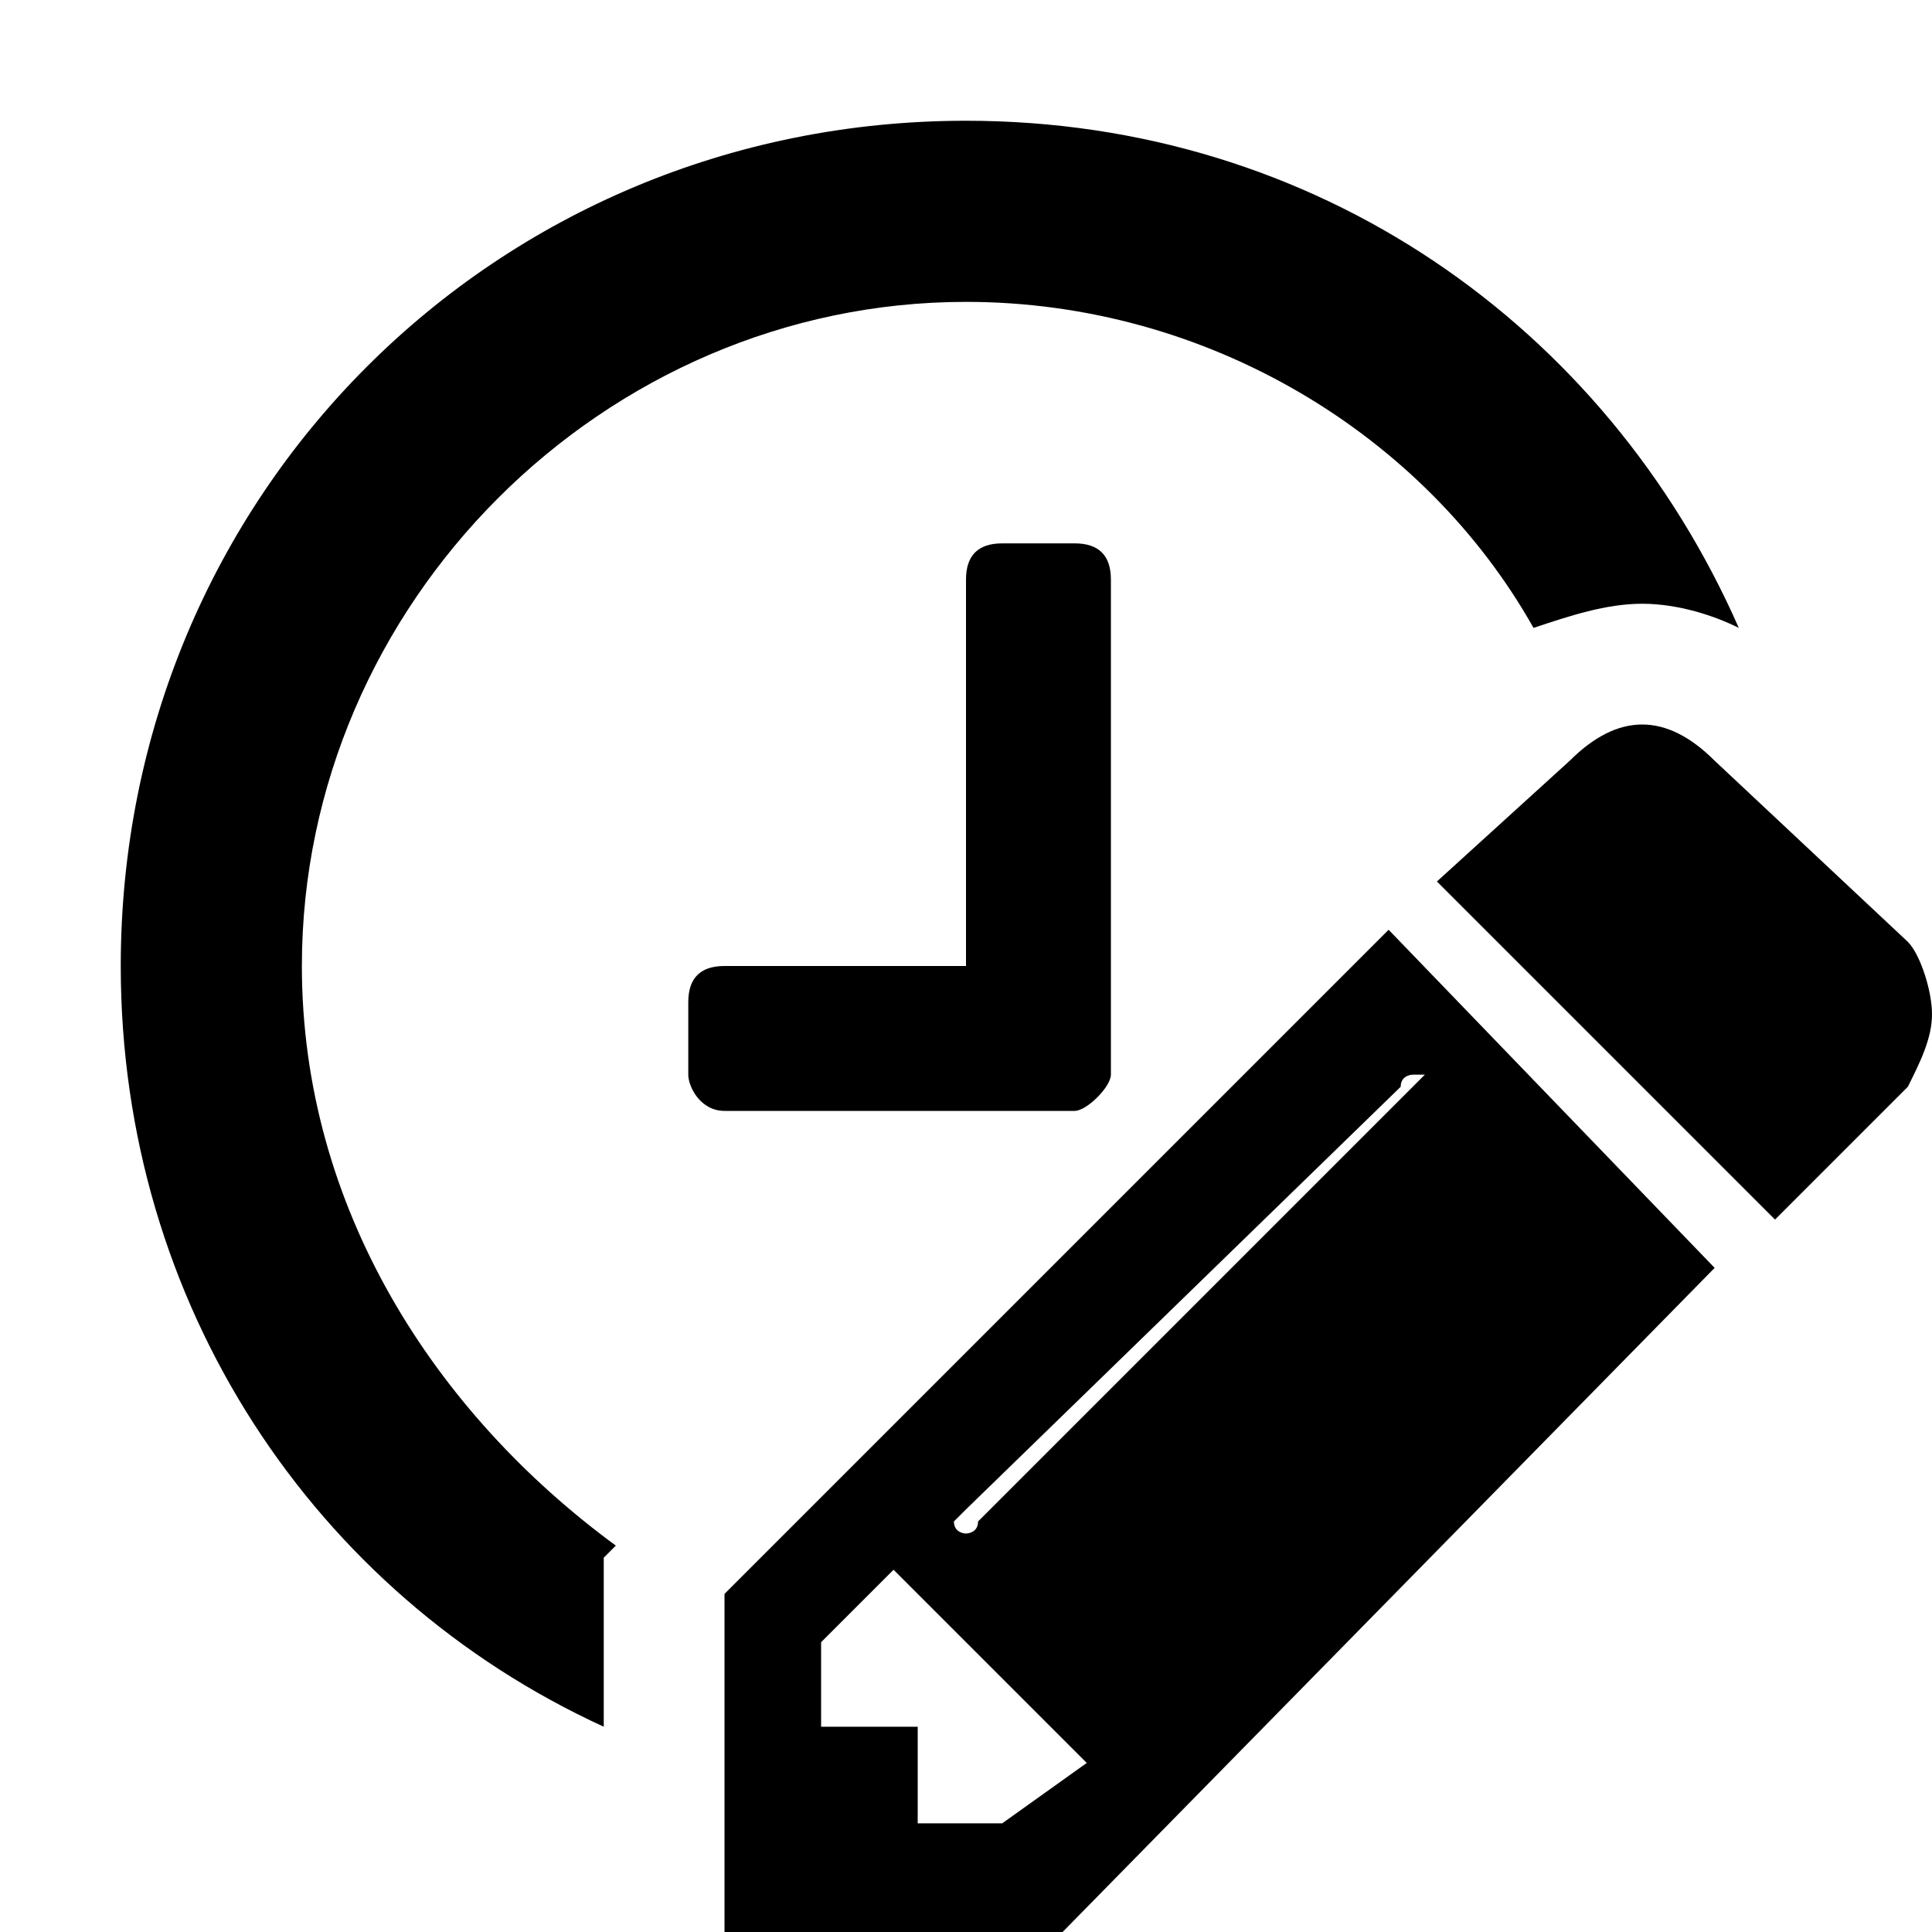
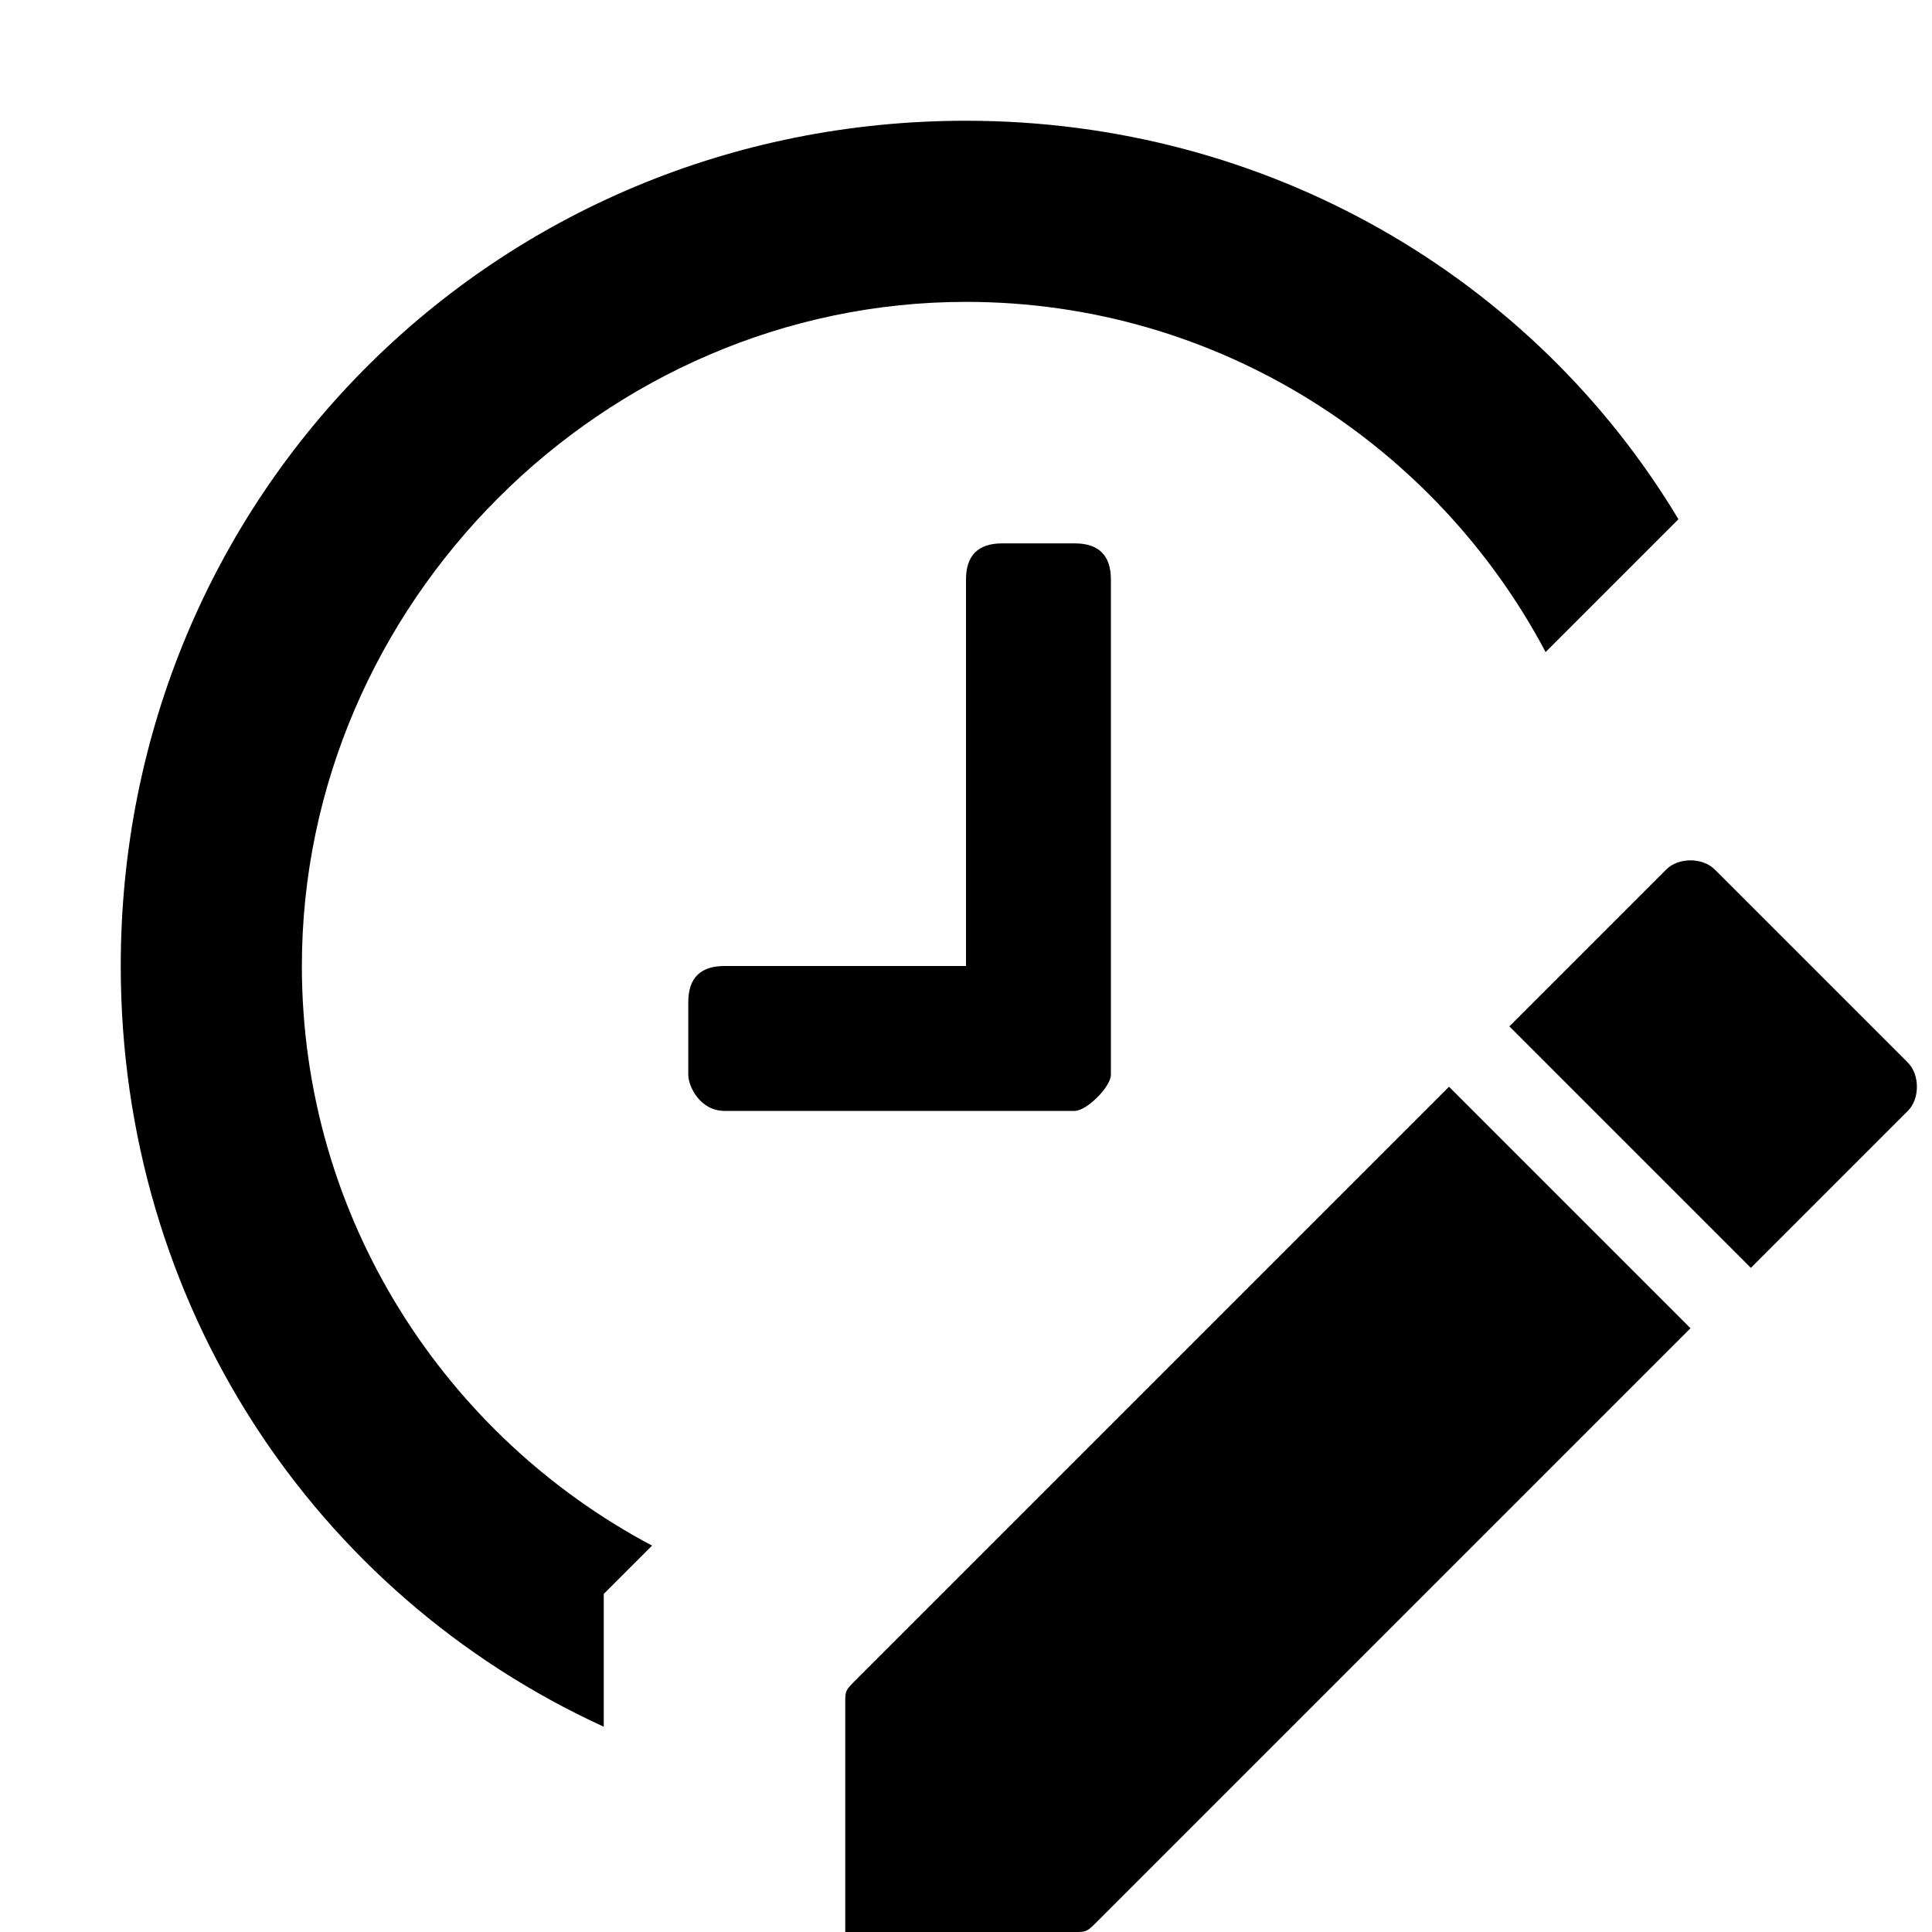
<svg xmlns="http://www.w3.org/2000/svg" viewBox="0 0 16 16">
  <g class="icon-color">
-     <path d="M5 13.3v-.4l.1-.1C3.6 11.7 2.5 10 2.5 8 2.5 5 5 2.5 8 2.5c2 0 3.8 1.1 4.7 2.7.3-.1.6-.2.9-.2.3 0 .6.1.8.2C13.3 2.7 10.9 1 8 1 4.1 1 1 4.1 1 8c0 2.8 1.6 5.2 4 6.3v-1z" />
-     <path d="M14.2 10.5L8.8 16H6v-2.8l5.5-5.5 2.7 2.8zM9 14.6L7.4 13l-.6.6v.7h.8v.8h.7l.7-.5zm2.7-5.7s-.1 0-.1.1L8 12.5l-.1.1c0 .1.1.1.1.1s.1 0 .1-.1L11.7 9l.1-.1h-.1zm4.1.1l-1.1 1.1-2.8-2.8 1.1-1c.2-.2.4-.3.6-.3s.4.1.6.3l1.6 1.5c.1.1.2.4.2.6 0 .2-.1.4-.2.6zM9.2 8.9c0 .1-.2.3-.3.3H6c-.2 0-.3-.2-.3-.3v-.6c0-.2.1-.3.3-.3h2V4.8c0-.2.1-.3.3-.3h.6c.2 0 .3.1.3.3v4.1z" />
+     <path d="M12 9l2 2-4.9 4.9c-.1.1-.1.1-.2.1H7v-1.9c0-.1 0-.1.1-.2L12 9zM14.2 7.2l1.6 1.6c.1.1.1.3 0 .4l-1.3 1.3-2-2 1.3-1.3c.1-.1.3-.1.4 0zM5 14v-.8l.4-.4c-1.7-.9-2.9-2.7-2.9-4.8C2.5 5 5 2.5 8 2.5c2.1 0 3.9 1.2 4.8 2.9l1.1-1.1C12.7 2.3 10.5 1 8 1 4.1 1 1 4.1 1 8c0 2.8 1.6 5.2 4 6.3V14z" />
+     <path d="M9.2 8.9c0 .1-.2.3-.3.3H6c-.2 0-.3-.2-.3-.3v-.6c0-.2.1-.3.3-.3h2V4.8c0-.2.1-.3.3-.3h.6c.2 0 .3.1.3.3v4.1z" />
  </g>
</svg>
